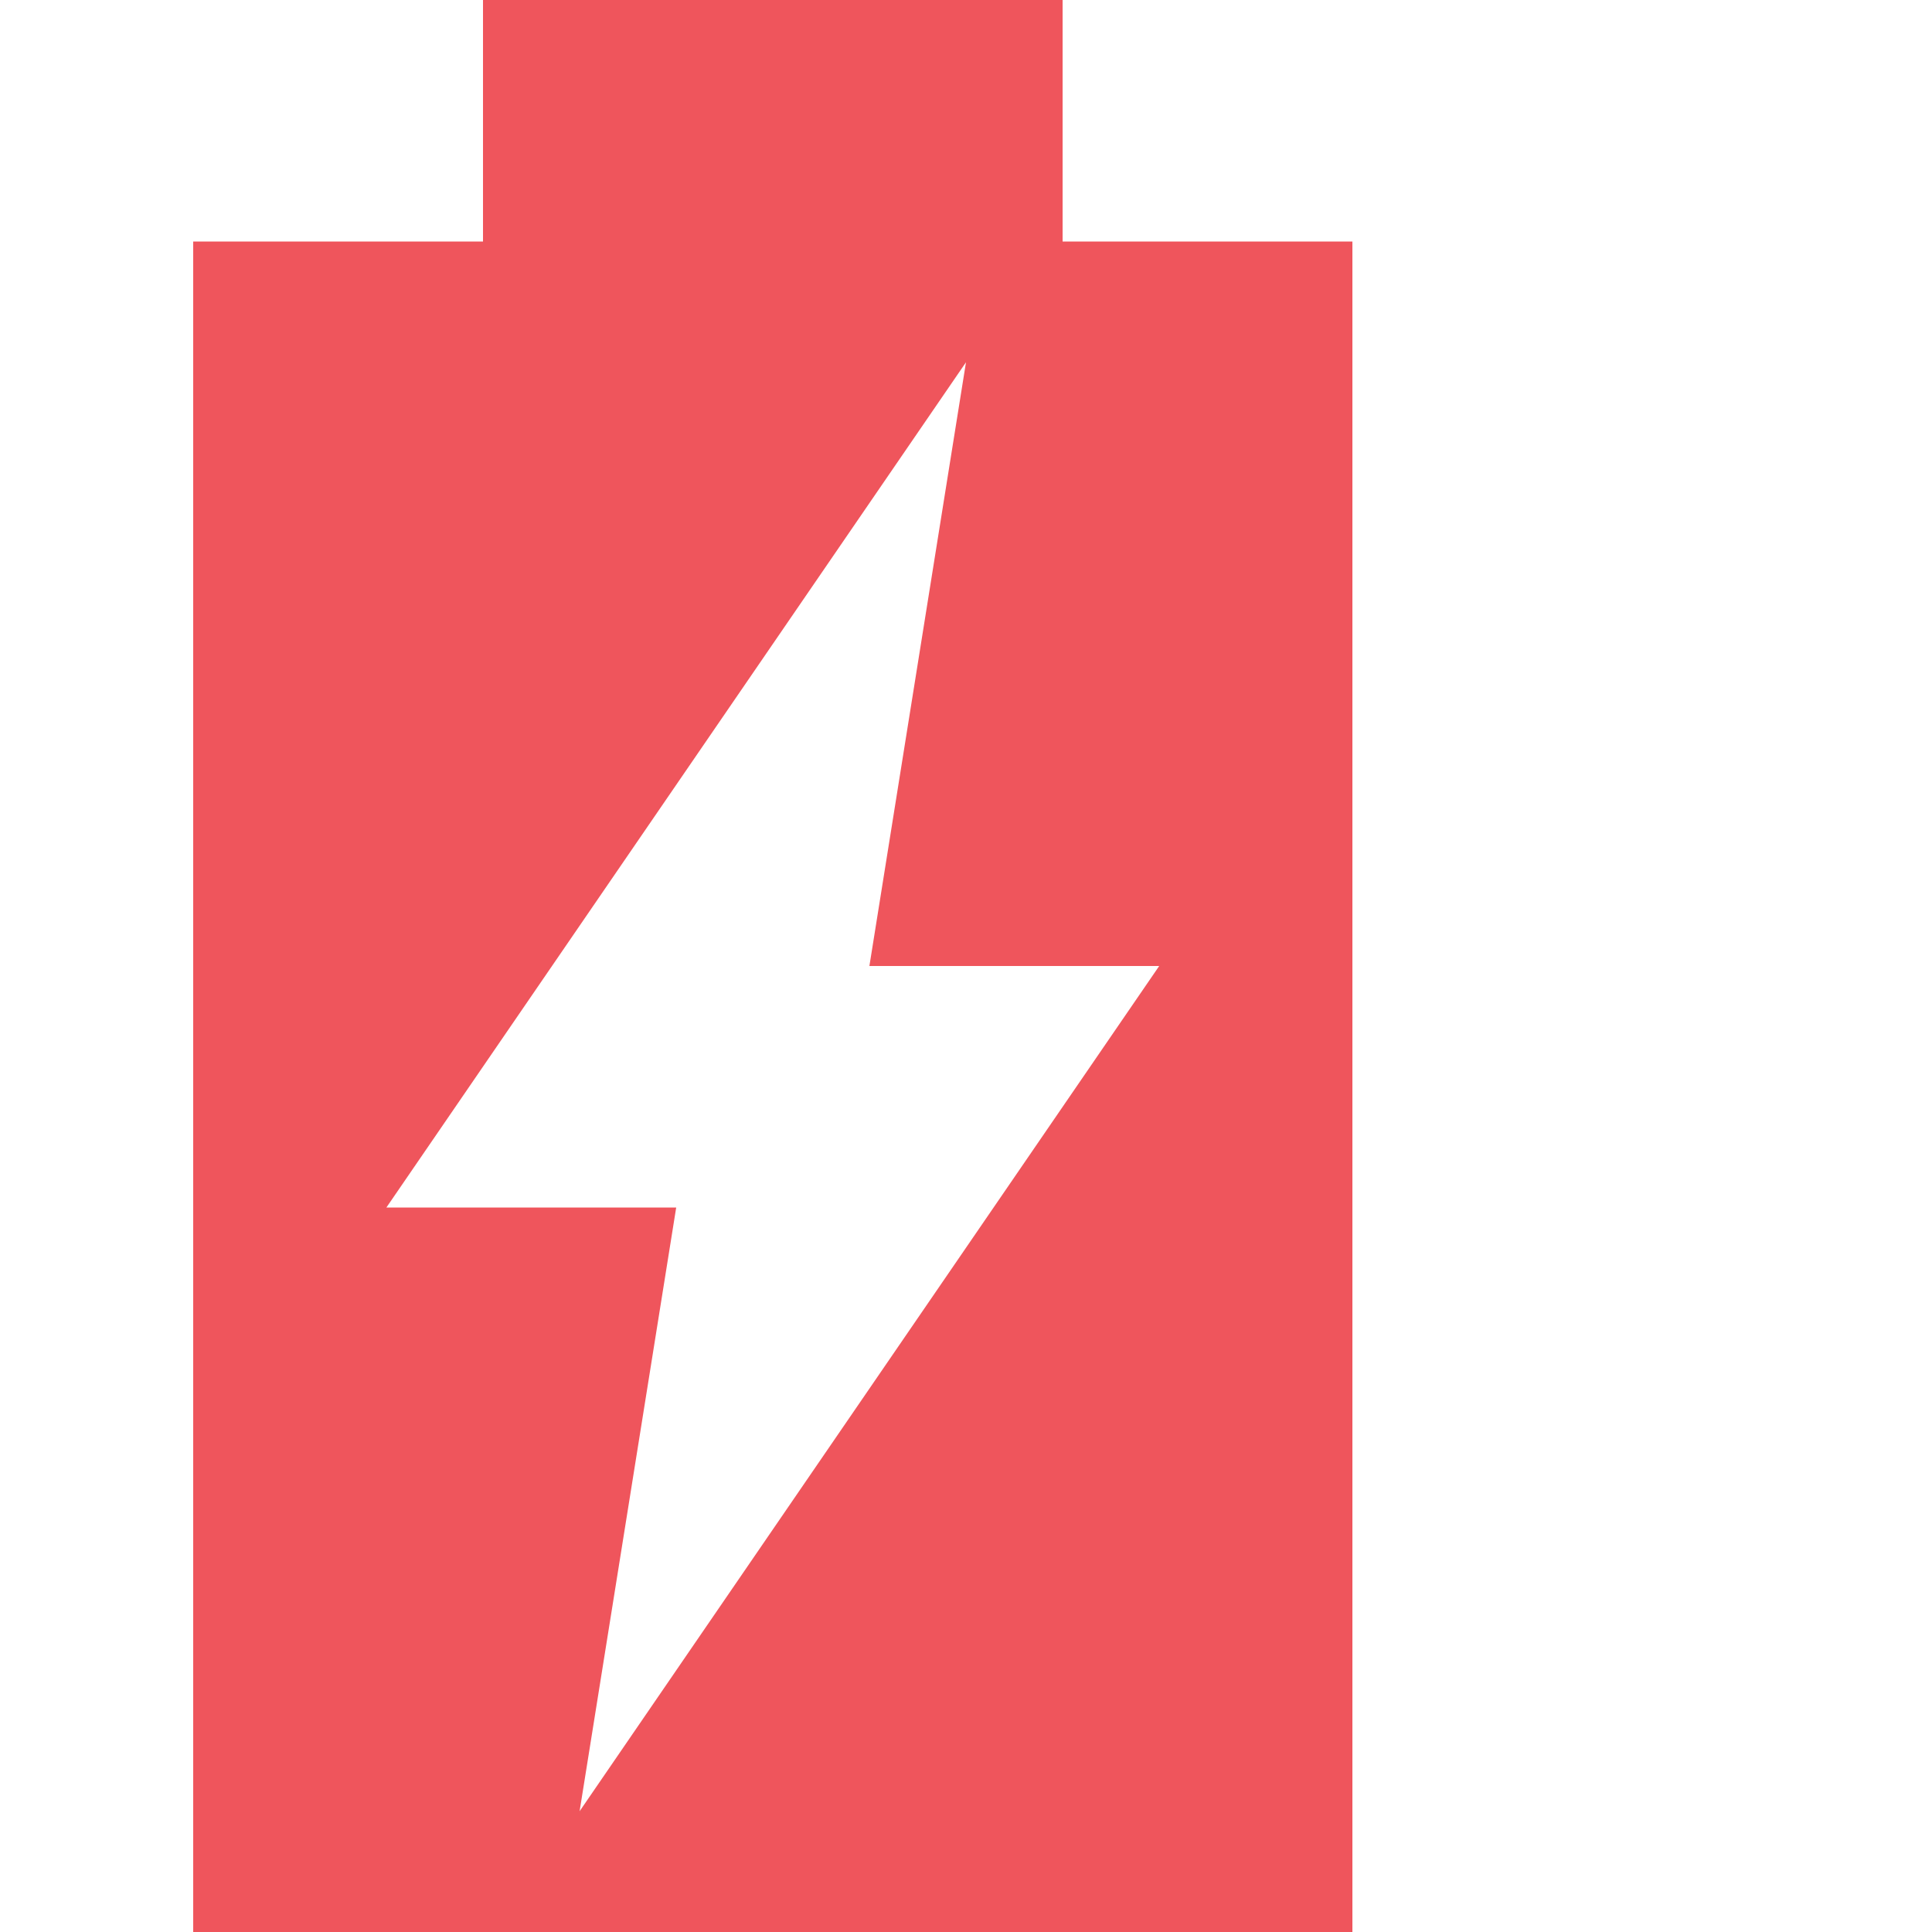
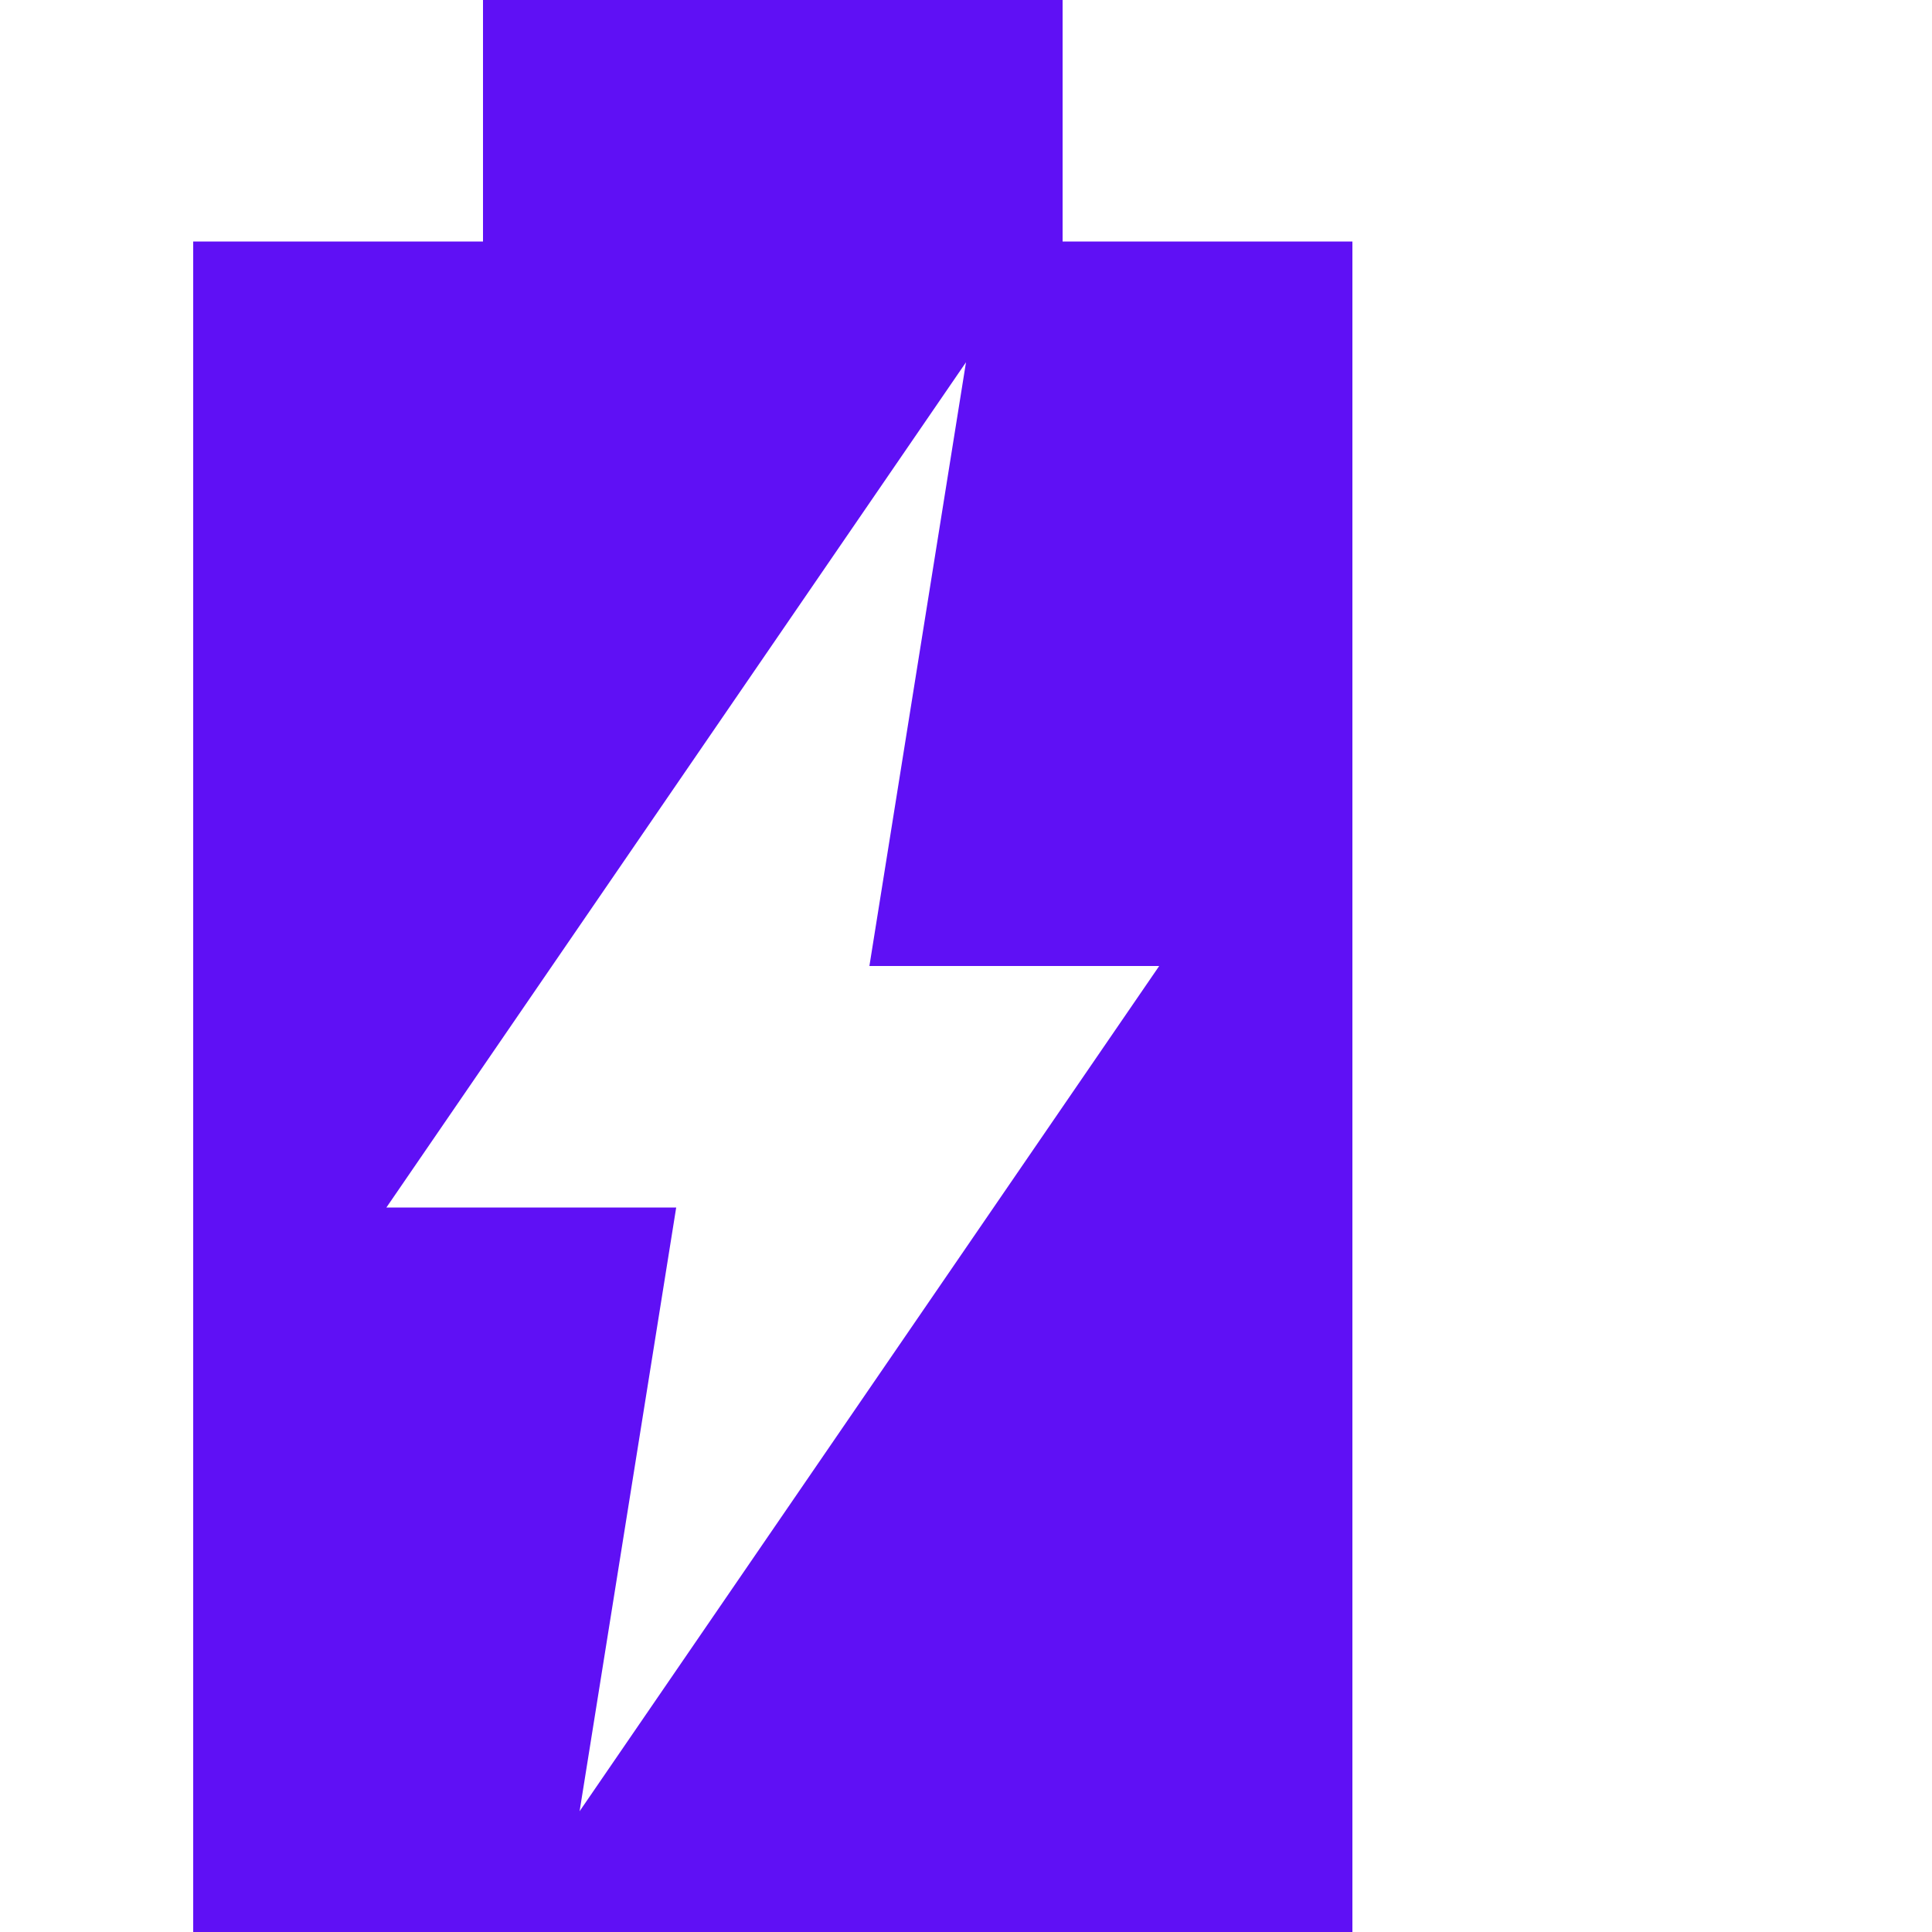
<svg xmlns="http://www.w3.org/2000/svg" viewBox="0 0 16 16">
  <g transform="scale(0.8,1)">
-     <path d="M 5,0 5,2 2,2 2,16 14,16 14,2 11,2 11,0 5,0 z m 5,3 -1,5 3,0 -6,7 1,-5 -3,0 6,-7 z" style="fill:#ef555c" />
+     <path d="M 5,0 5,2 2,2 2,16 14,16 14,2 11,2 11,0 5,0 z m 5,3 -1,5 3,0 -6,7 1,-5 -3,0 6,-7 z" style="fill:#5f10f5" />
  </g>
</svg>
